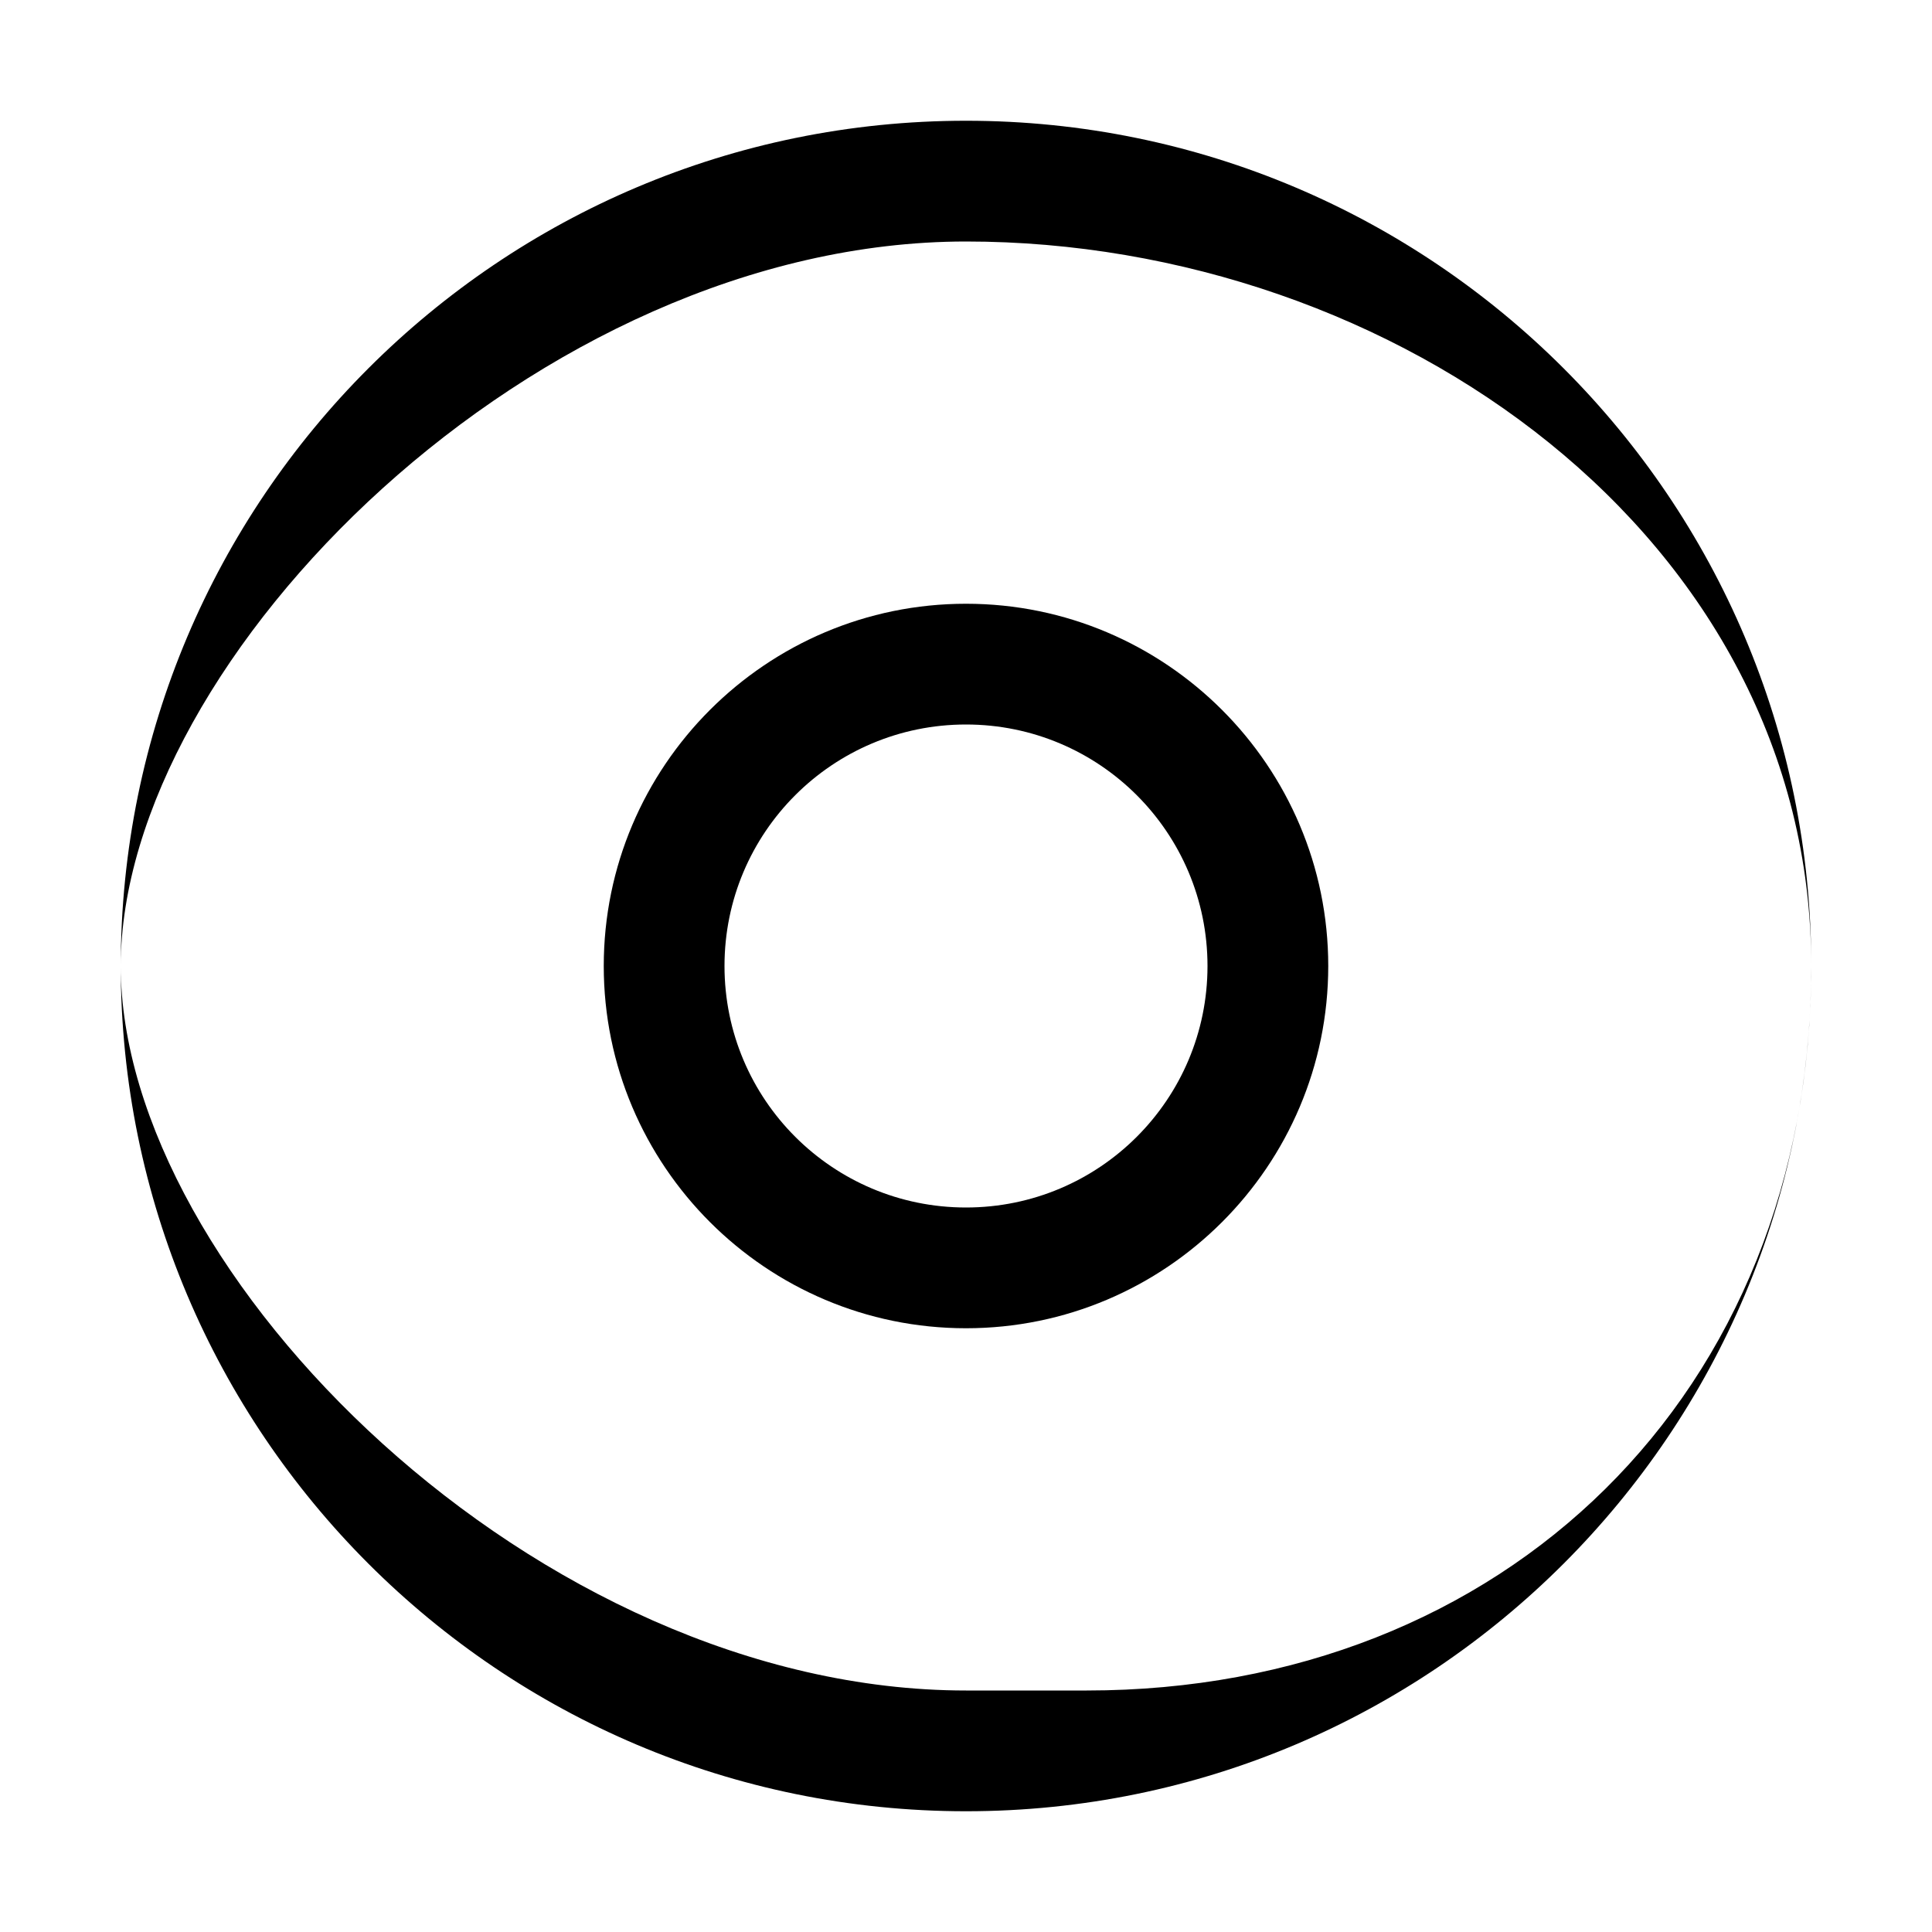
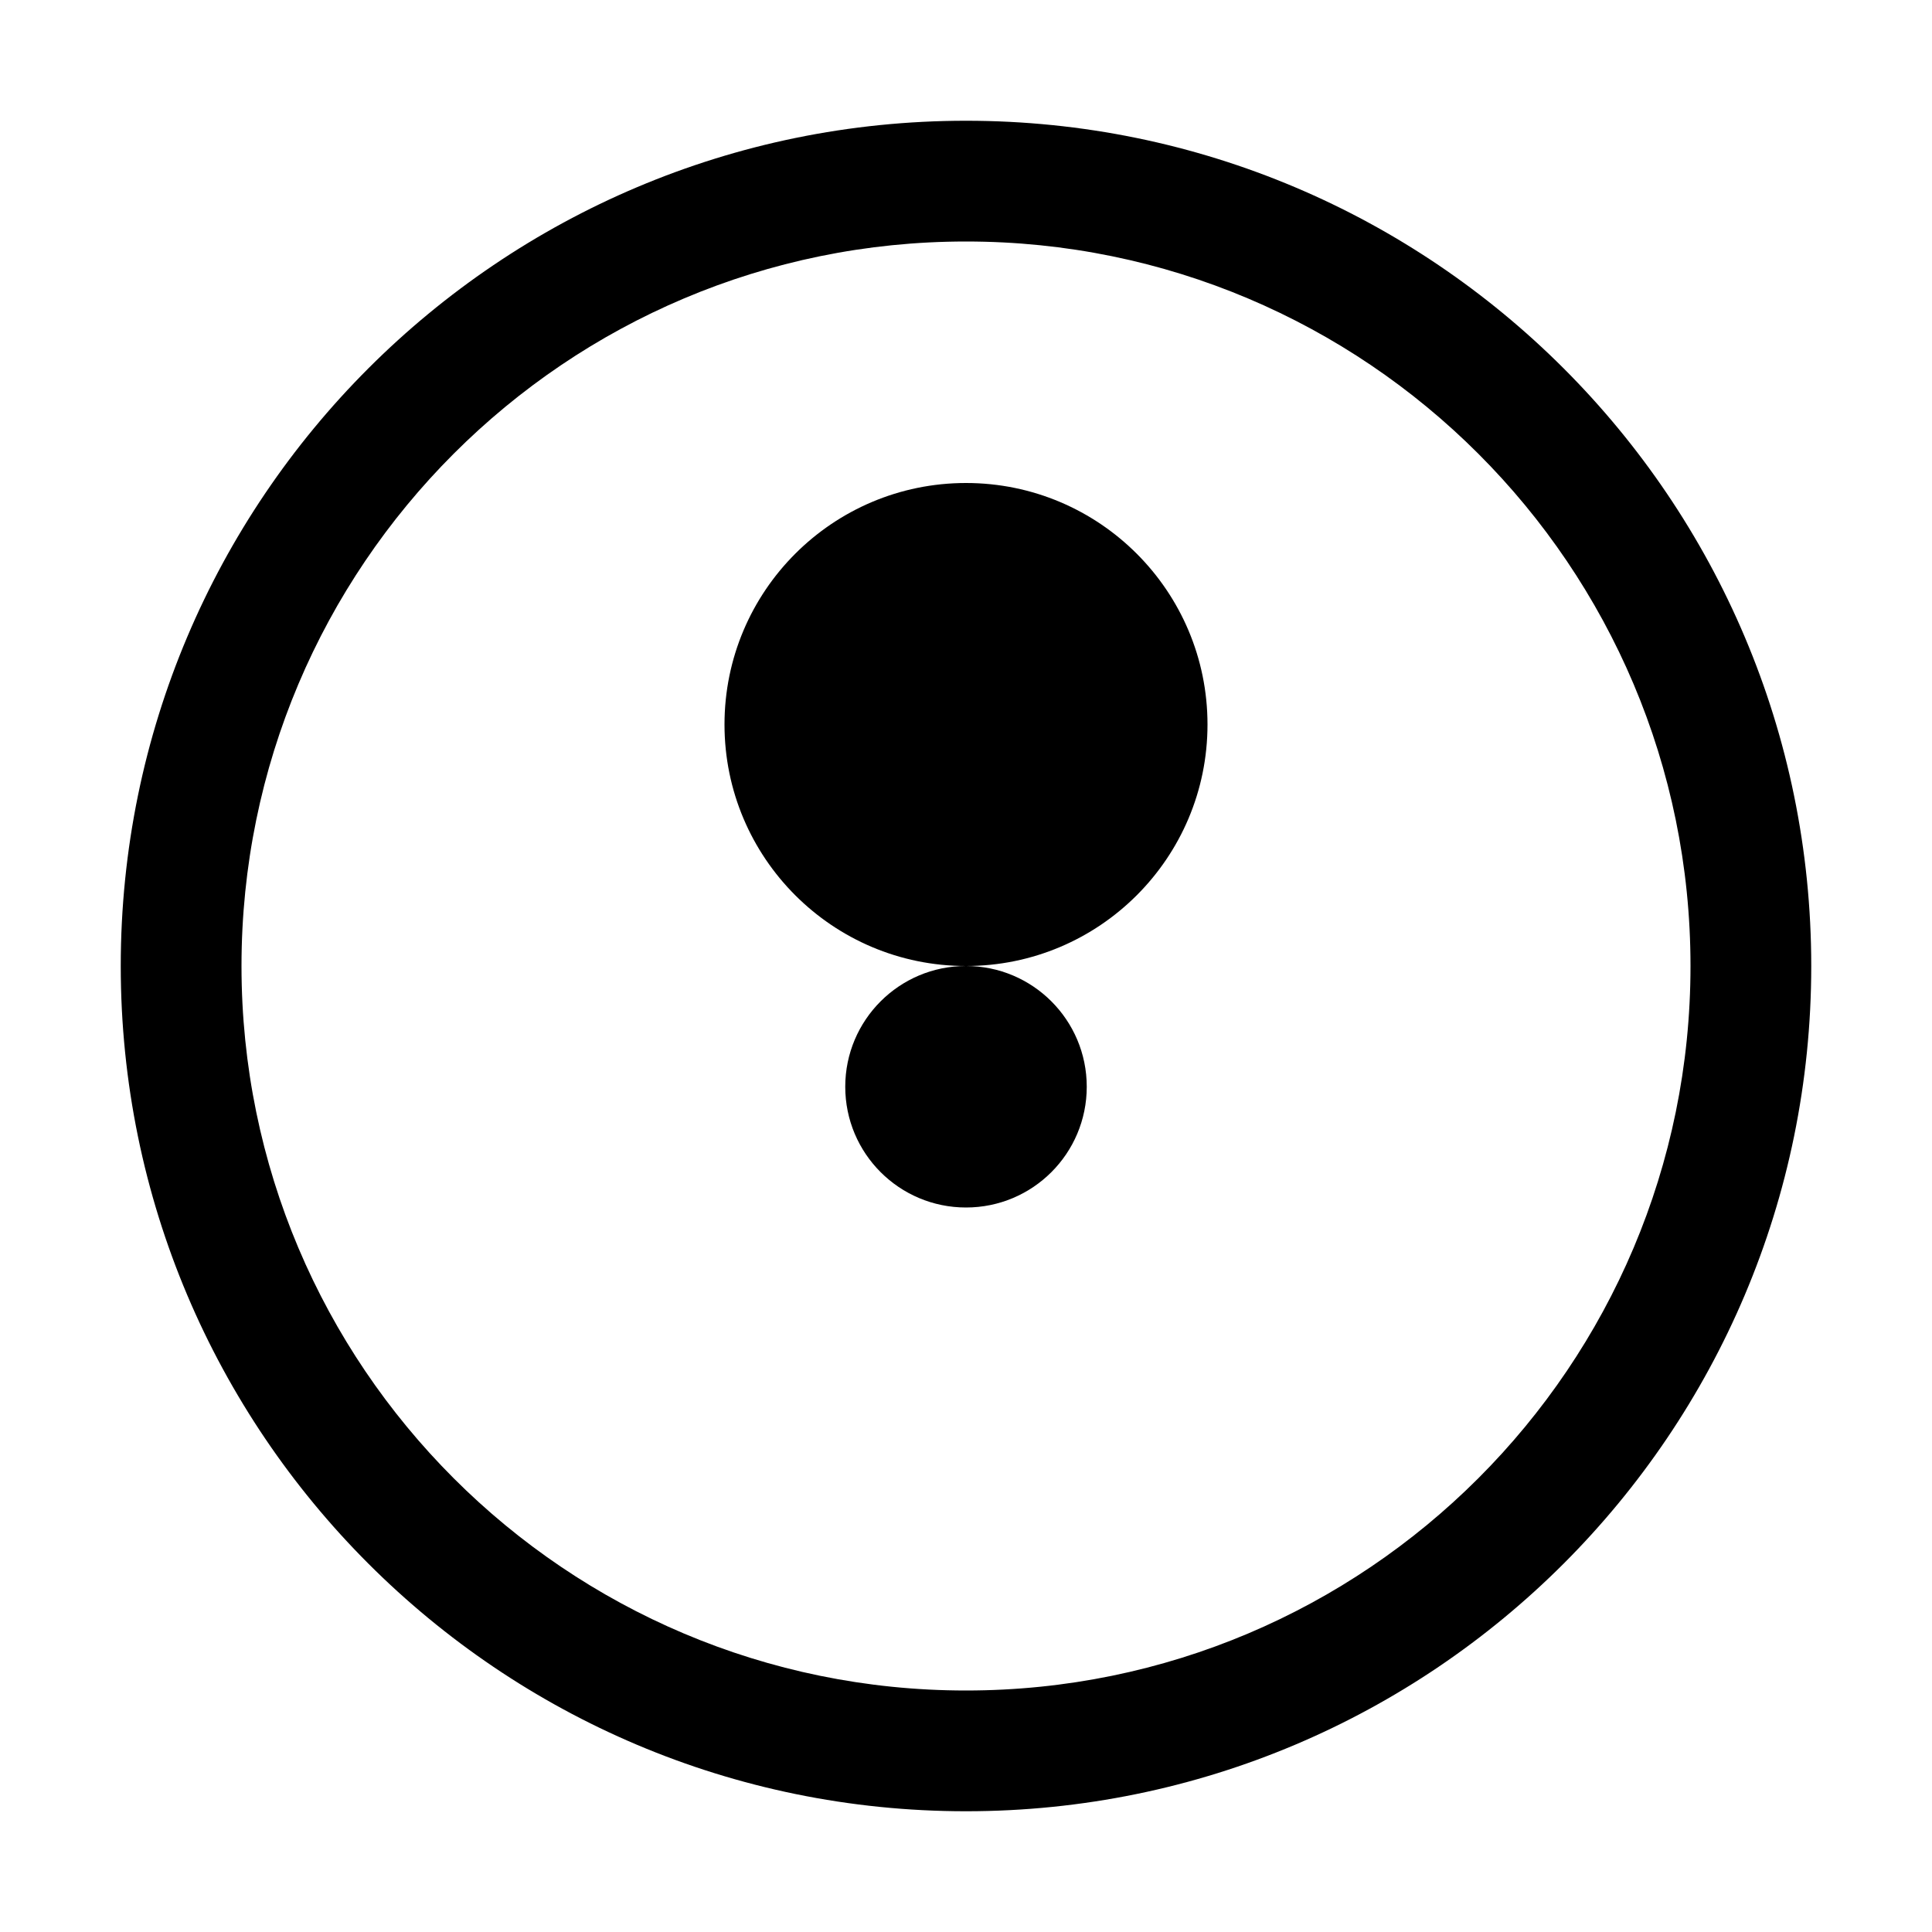
<svg xmlns="http://www.w3.org/2000/svg" viewBox="0 0 32 32">
-   <path d="M16 2C8.27 2 2 8.27 2 16s6.27 14 14 14 14-6.27 14-14S23.73 2 16 2zm0 26C8.9 28 2 21.1 2 16S8.9 4 16 4s14 4.9 14 12-5.1 12-12 12z" fill="currentColor" />
-   <path d="M16 10c-3.31 0-6 2.69-6 6s2.69 6 6 6 6-2.69 6-6-2.69-6-6-6zm0 10c-2.21 0-4-1.79-4-4s1.79-4 4-4 4 1.79 4 4-1.79 4-4 4z" fill="currentColor" />
+   <path d="M16 2C8.27 2 2 8.27 2 16s6.27 14 14 14 14-6.27 14-14S23.73 2 16 2zm0 26c-6.627 0-12-5.373-12-12s5.373-12 12-12 12 5.373 12 12-5.373 12-12 12z" fill="currentColor" />
+   <path d="M16 8c-2.209 0-4 1.791-4 4s1.791 4 4 4 4-1.791 4-4-1.791-4-4-4z" fill="currentColor" />
+   <path d="M16 20c-1.105 0-2-.895-2-2s.895-2 2-2 2 .895 2 2-.895 2-2 2z" fill="currentColor" />
</svg>
